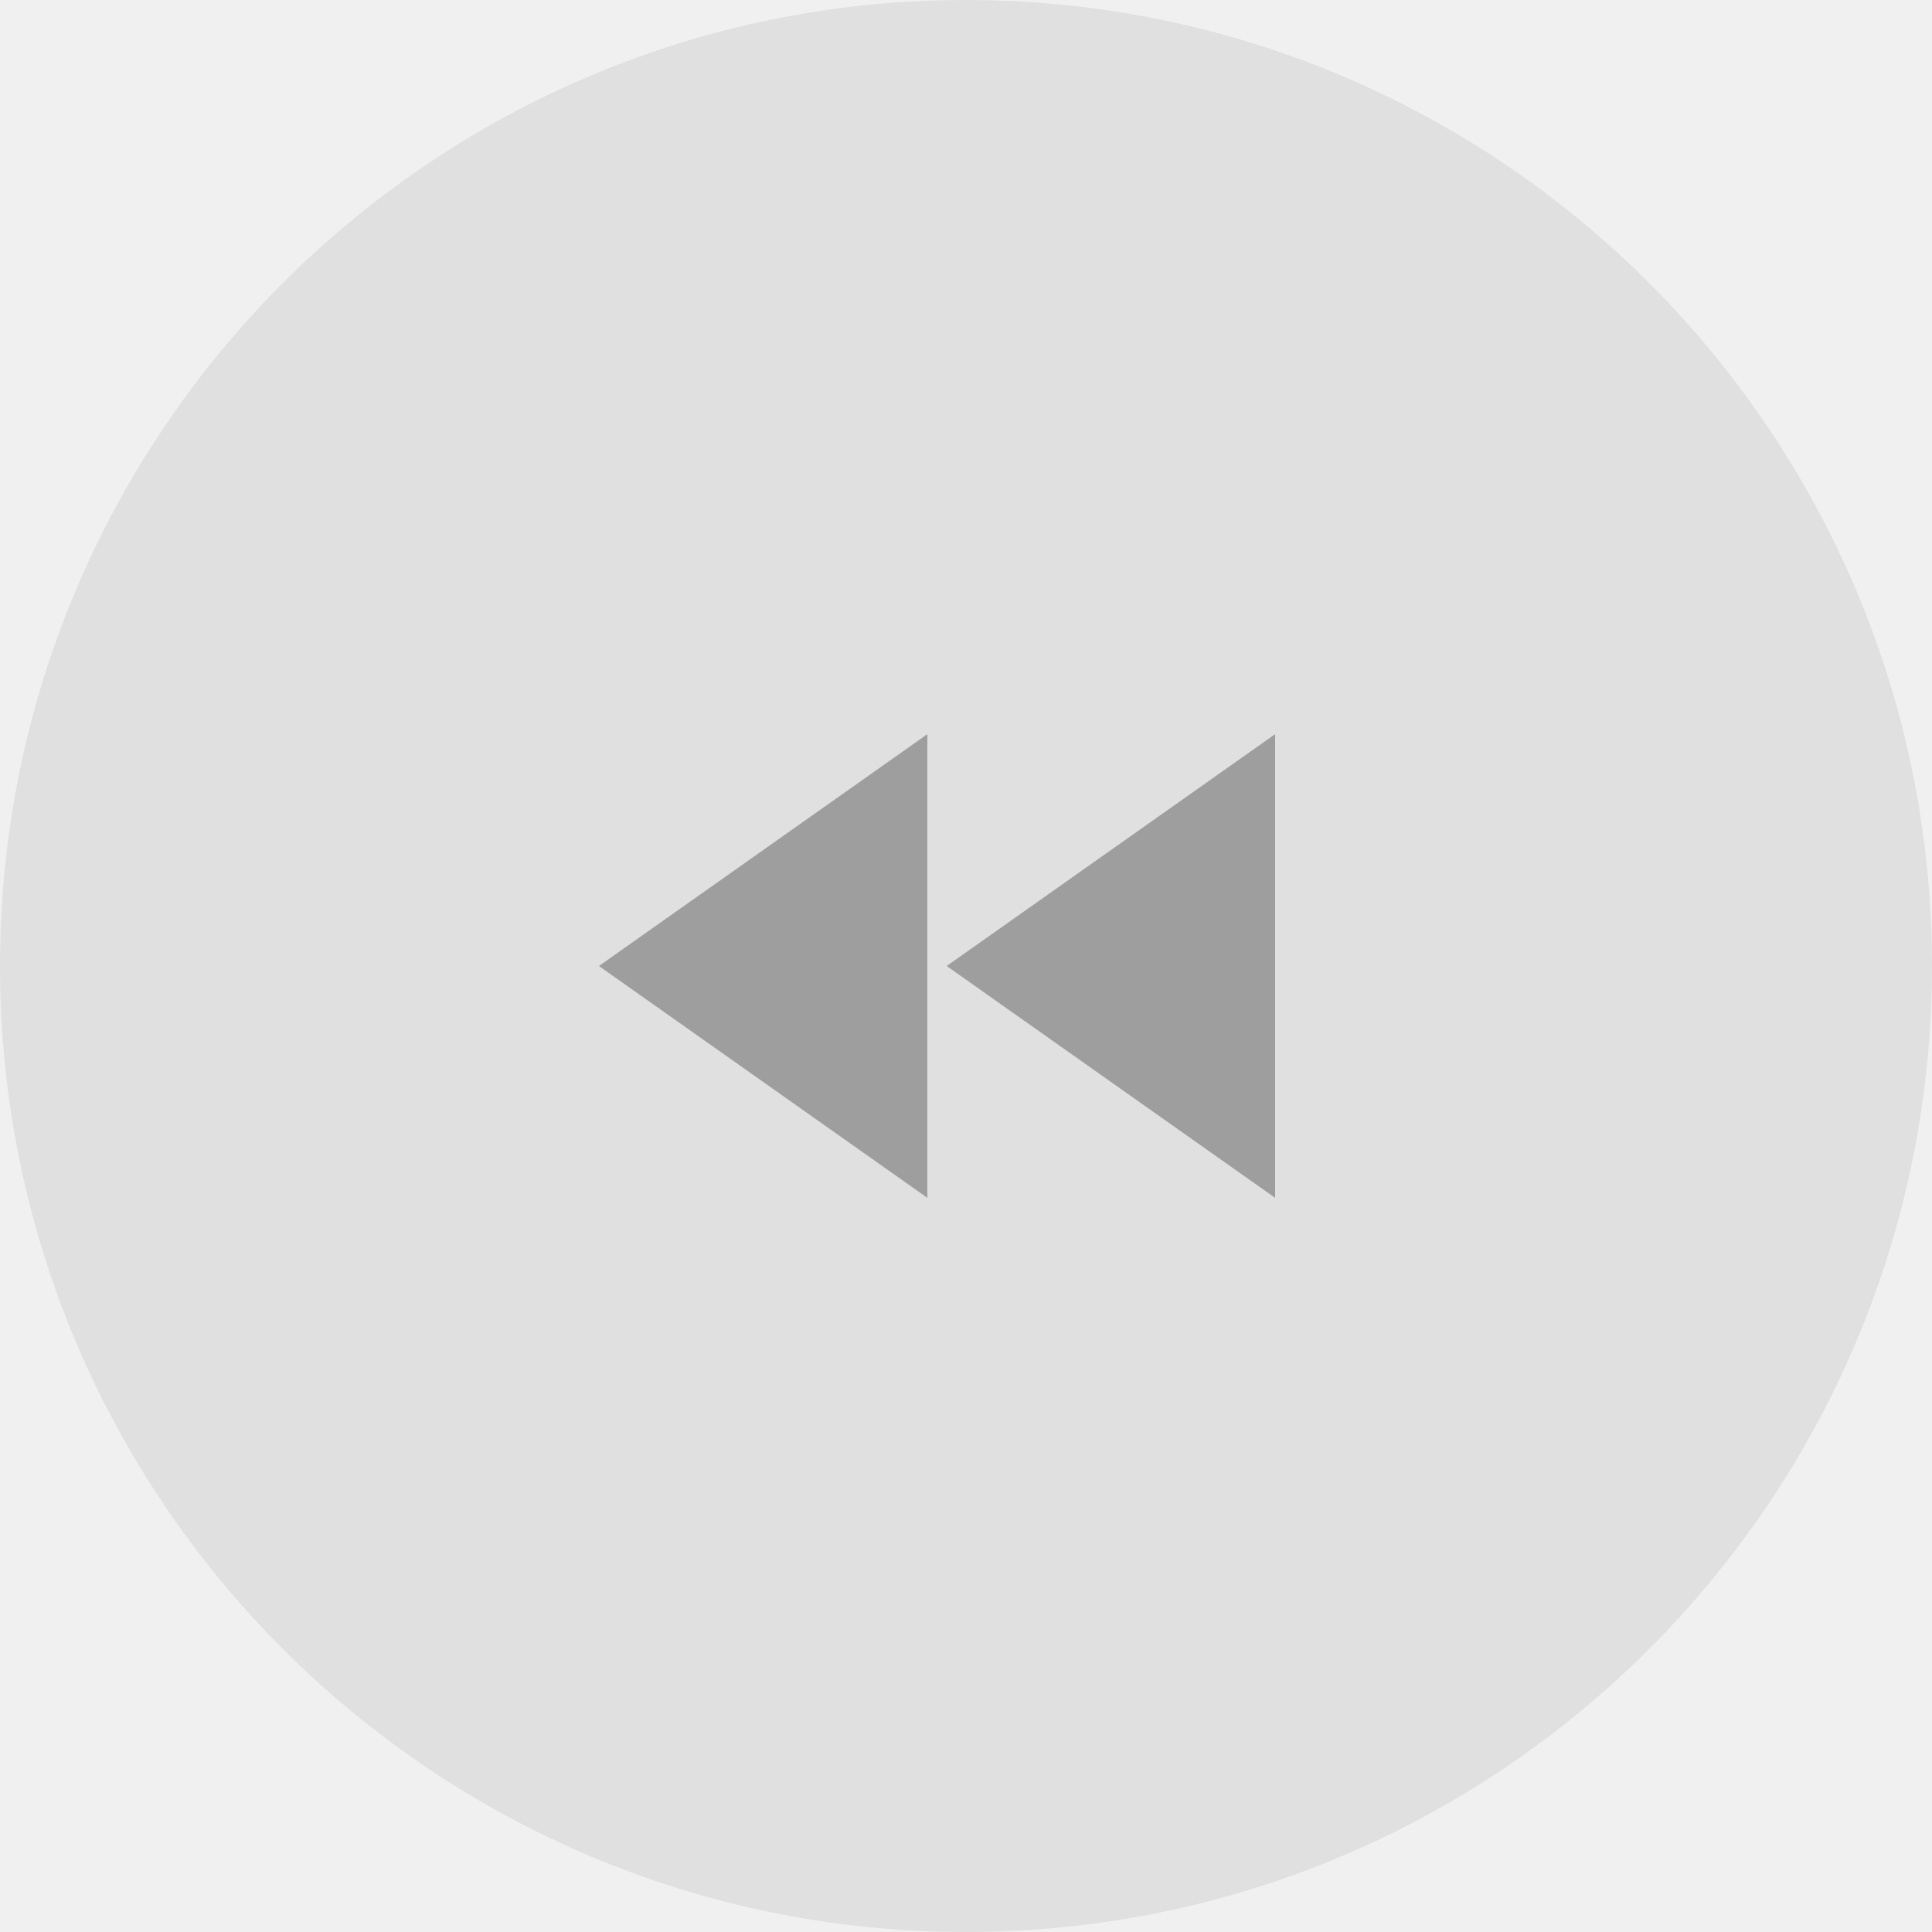
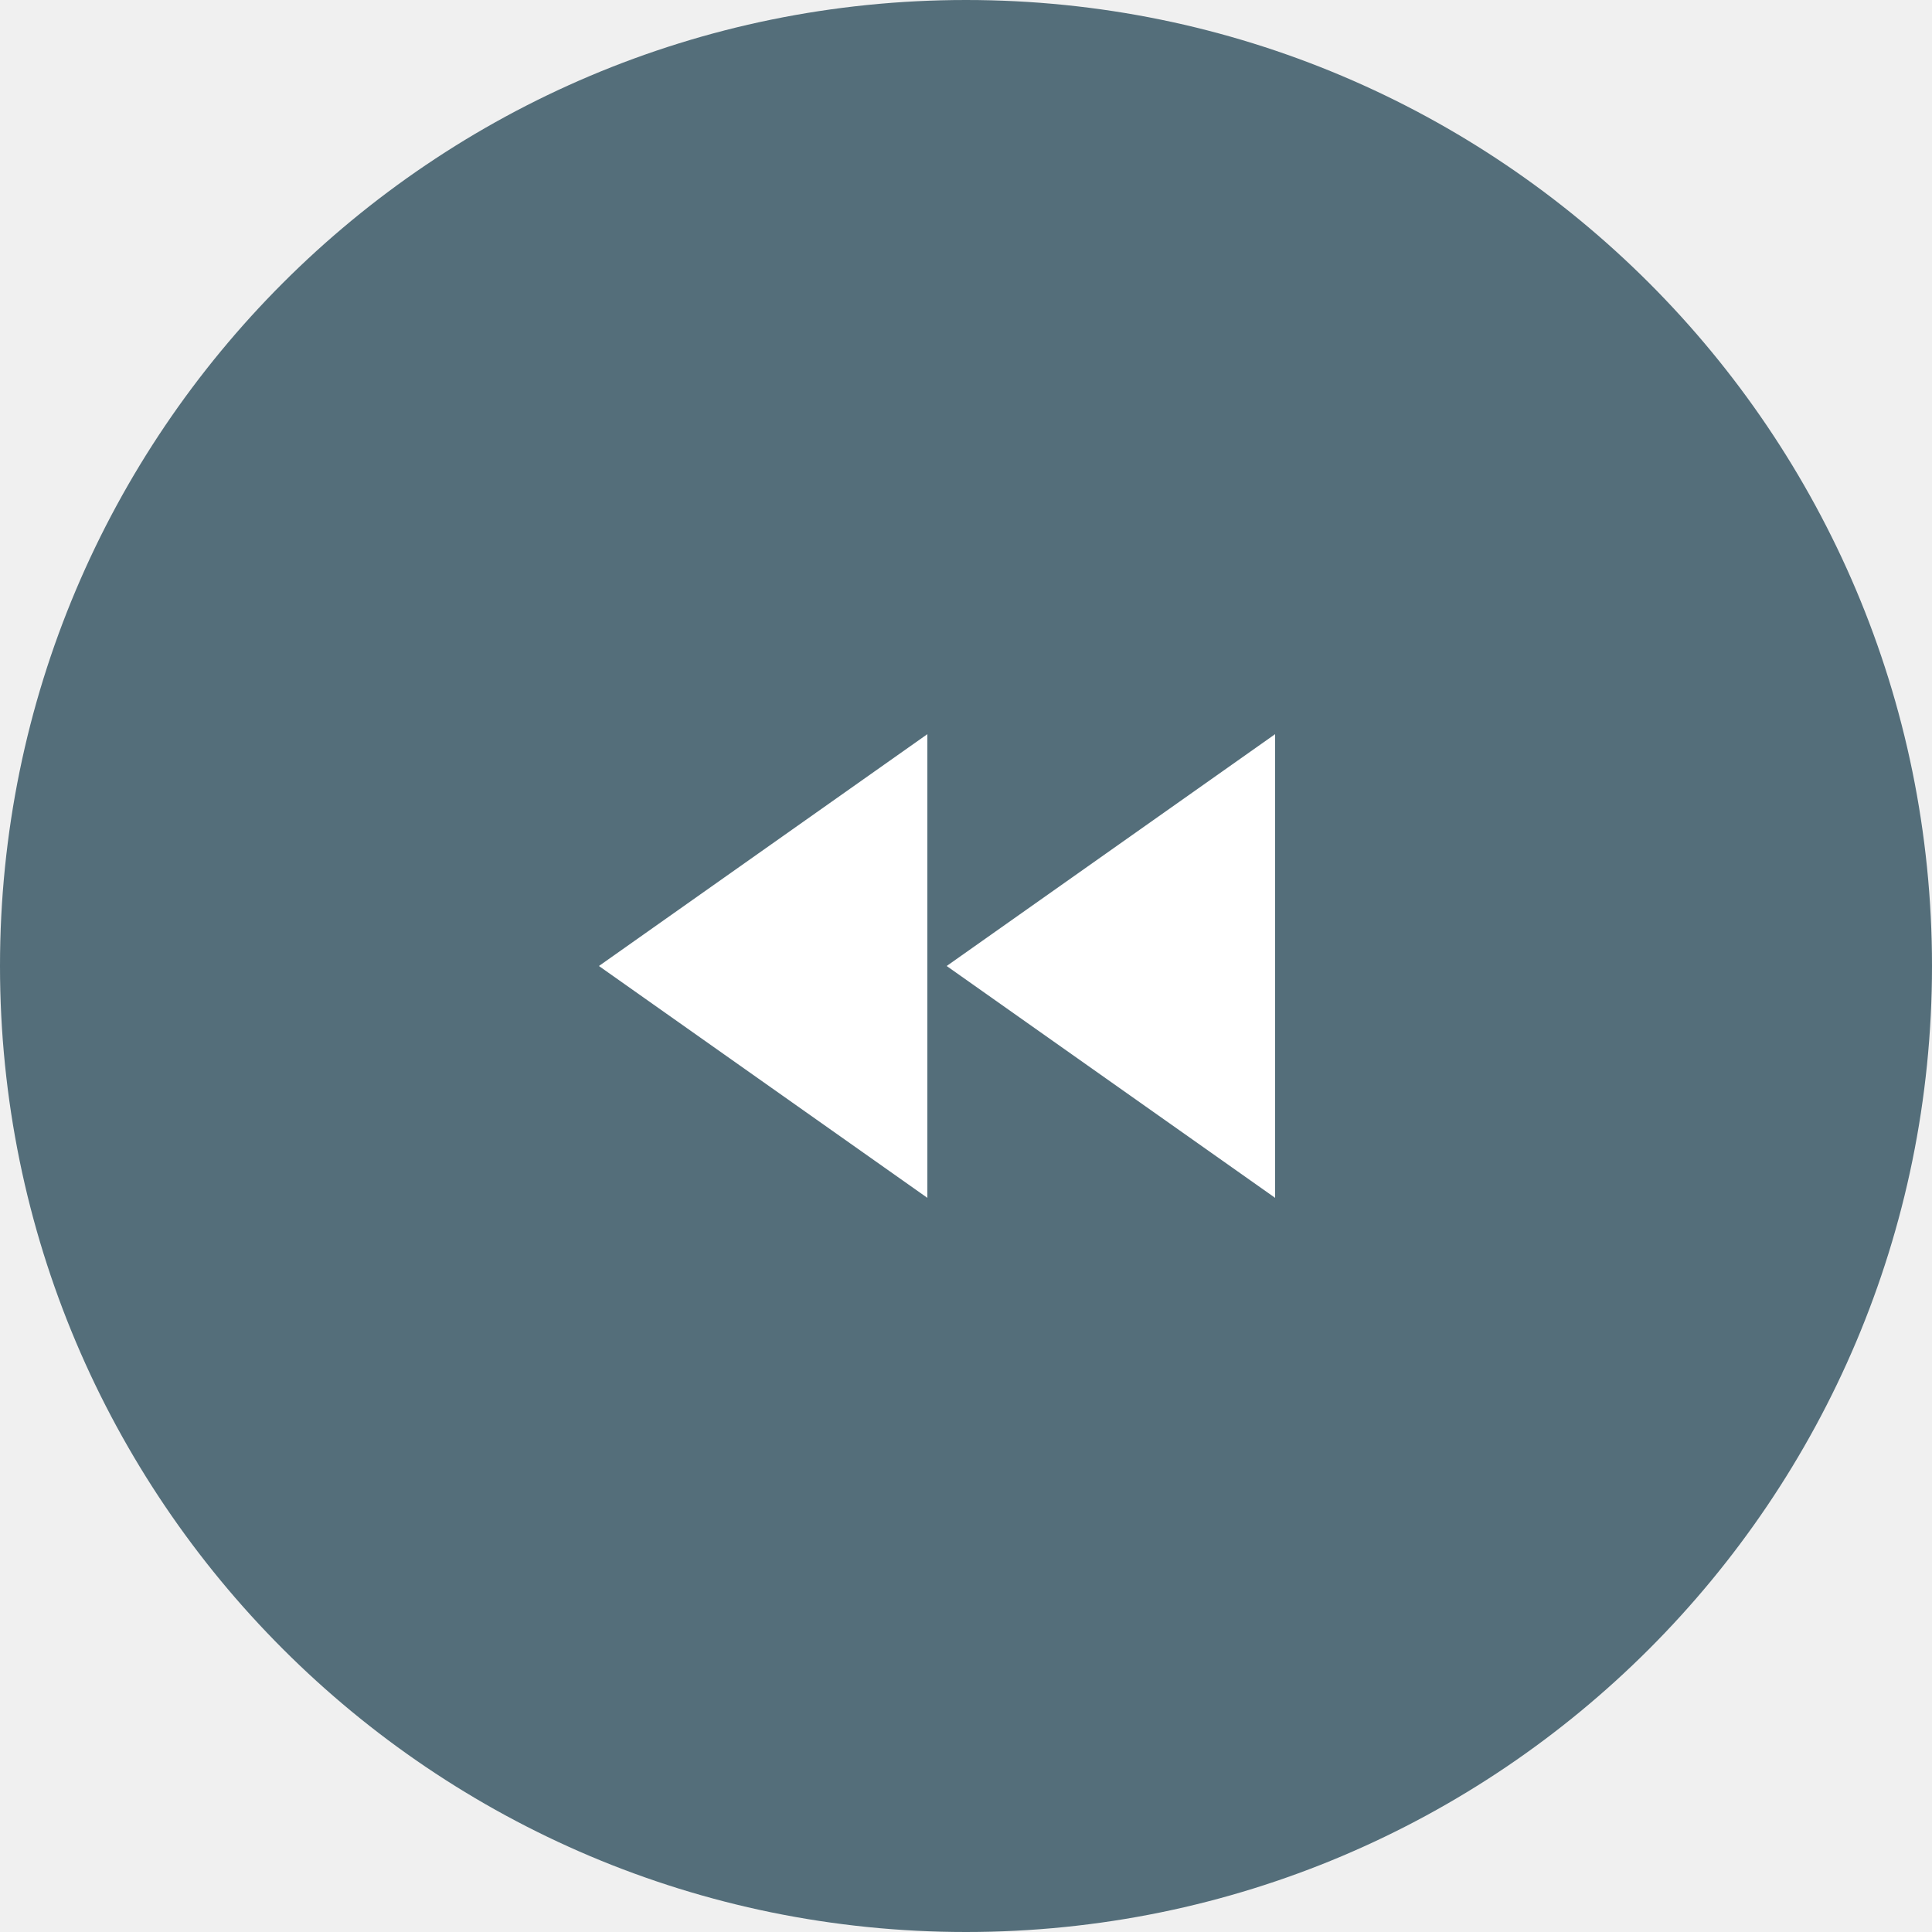
<svg xmlns="http://www.w3.org/2000/svg" width="50px" height="50px" viewBox="0 0 50 50" version="1.1">
  <defs />
  <g id="Page-1" stroke="none" stroke-width="1" fill="none" fill-rule="evenodd">
    <g id="Artboard-1">
-       <circle id="Oval-2" fill="#E0E0E0" cx="25" cy="25" r="25" />
+       <circle id="Oval-2" fill="#546e7a" cx="25" cy="25" r="25" />
      <g id="ic_fast_forward_black_24dp" transform="translate(25, 25) scale(-1, 1) translate(-25, -25) translate(13, 13)">
-         <path d="M4,18 L12.5,12 L4,6 L4,18 L4,18 Z M13,6 L13,18 L21.5,12 L13,6 L13,6 Z" id="Shape" fill="#9E9E9E" />
+         <path d="M4,18 L12.5,12 L4,6 L4,18 L4,18 Z M13,6 L13,18 L21.5,12 L13,6 L13,6 Z" id="Shape" fill="#FFFFFF" />
        <path d="M0,0 L24,0 L24,24 L0,24 L0,0 Z" id="Shape" />
      </g>
    </g>
  </g>
</svg>
